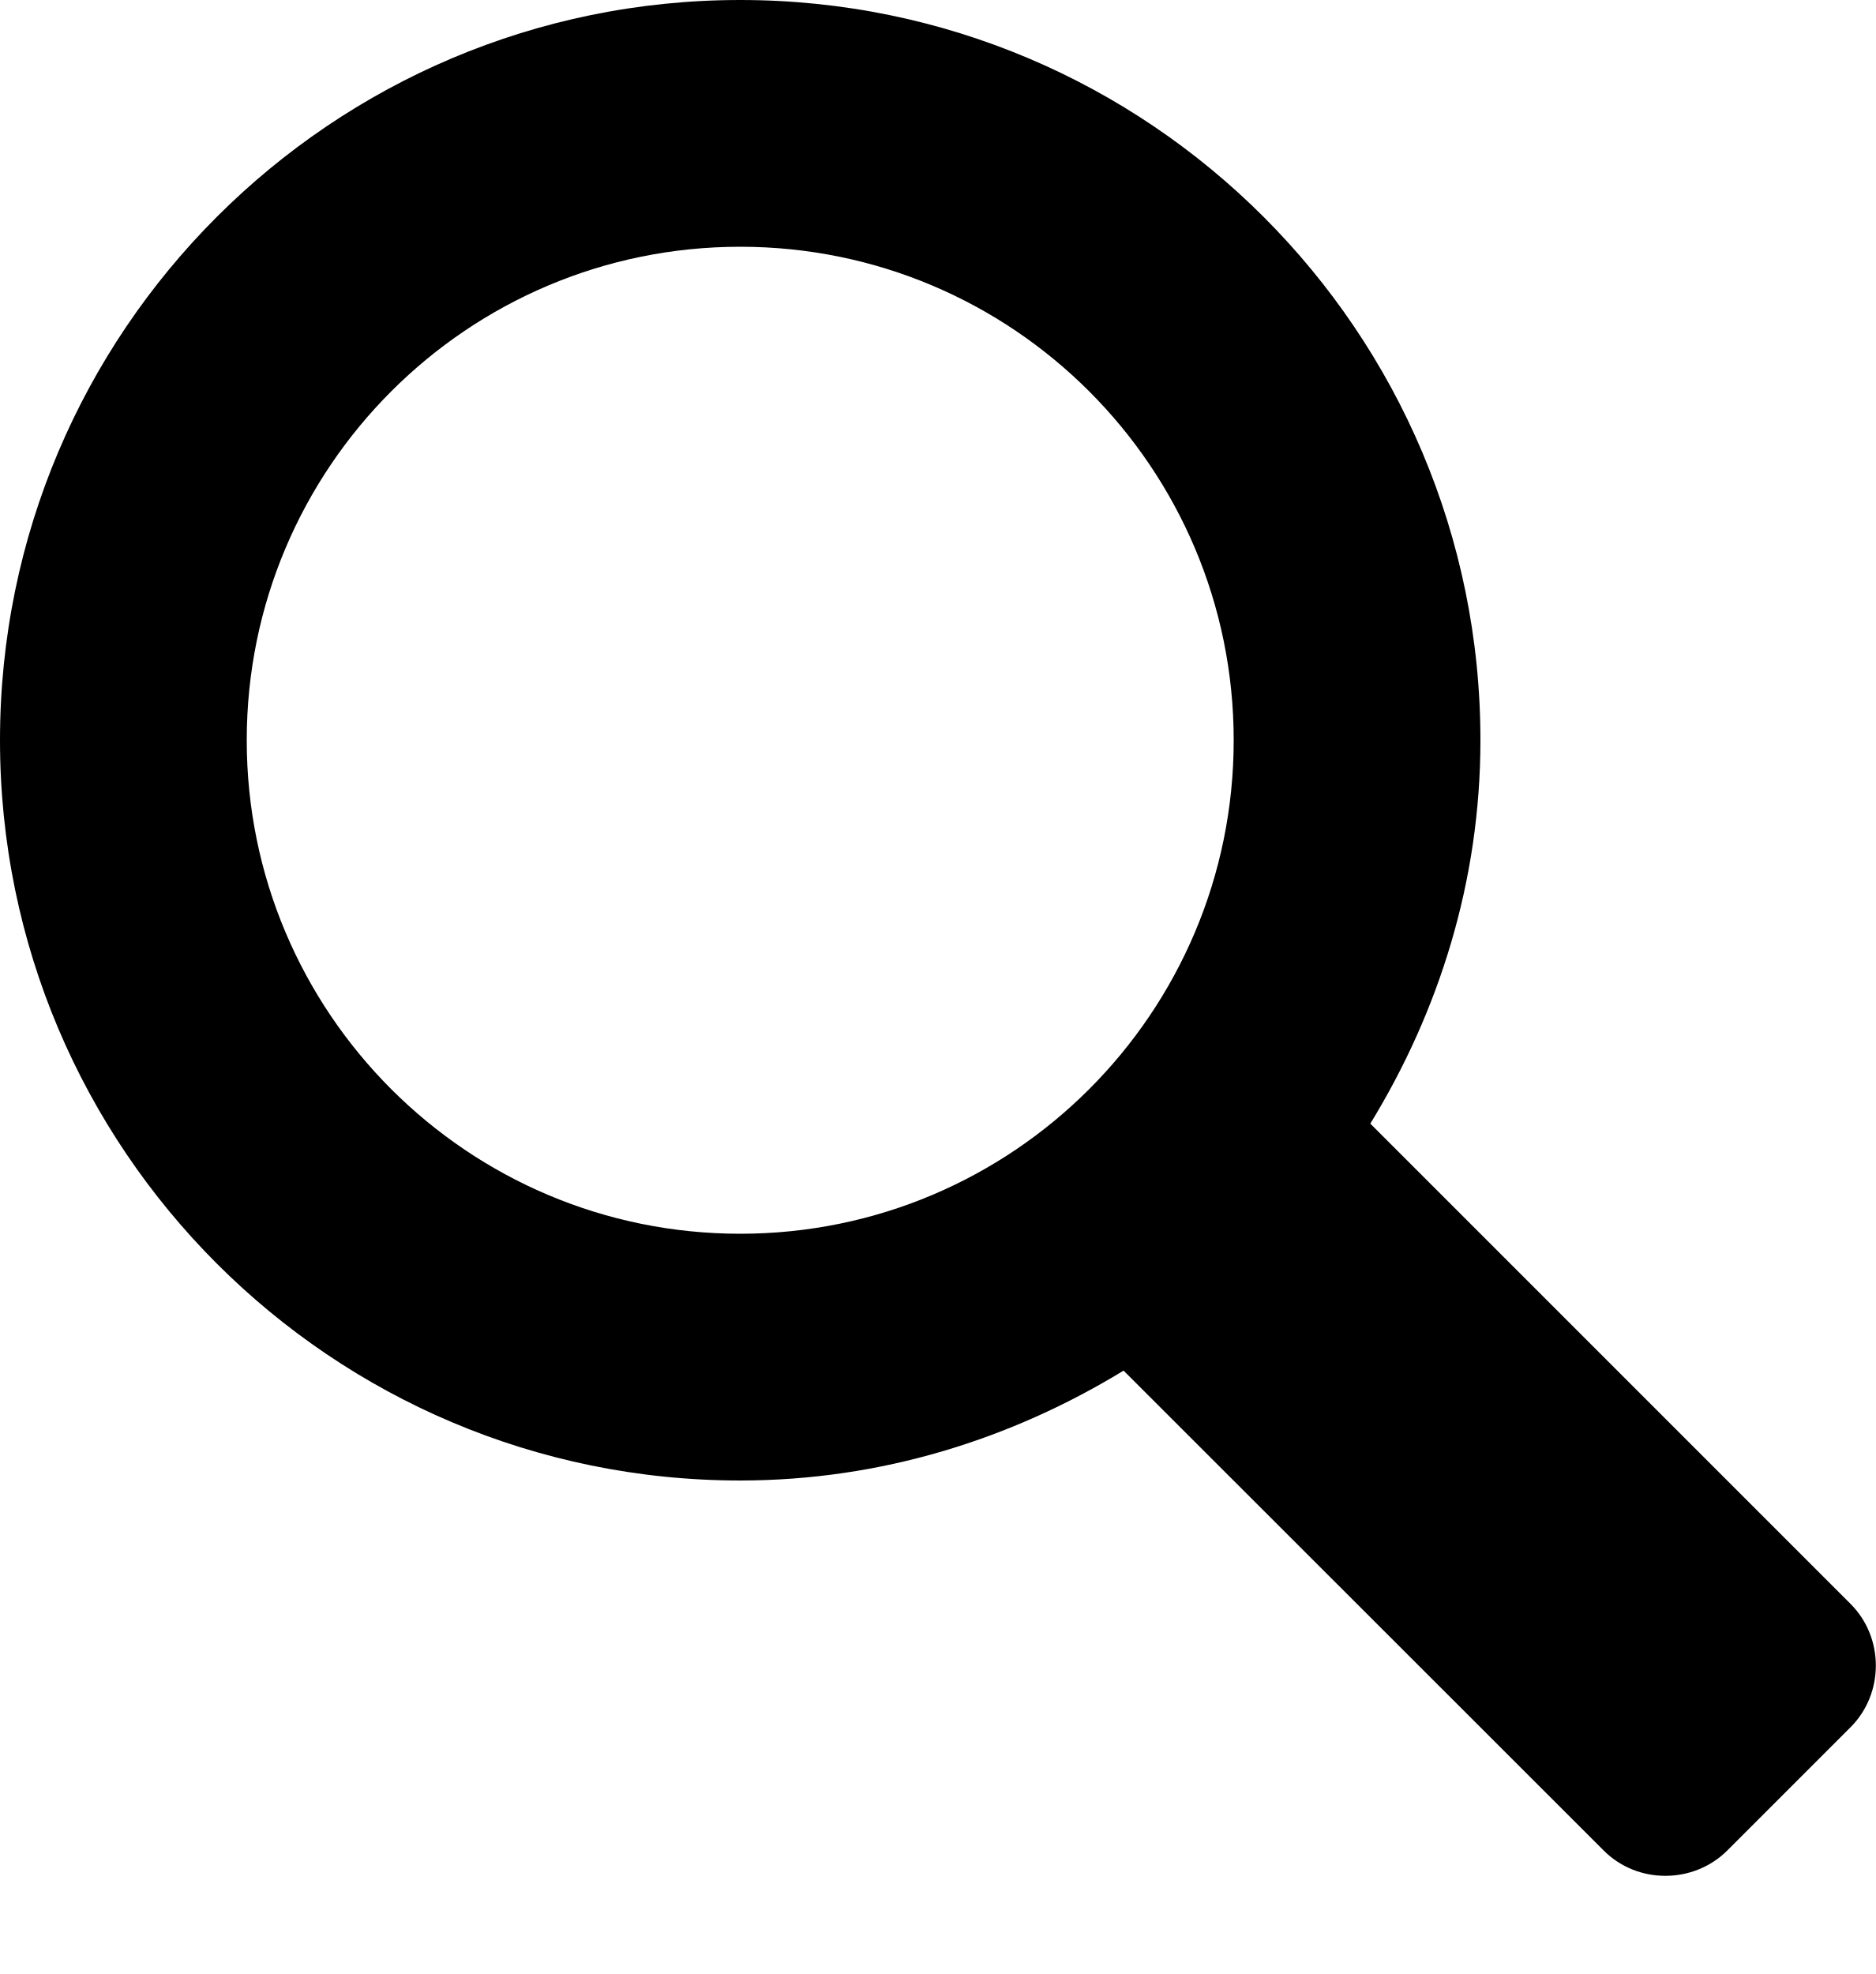
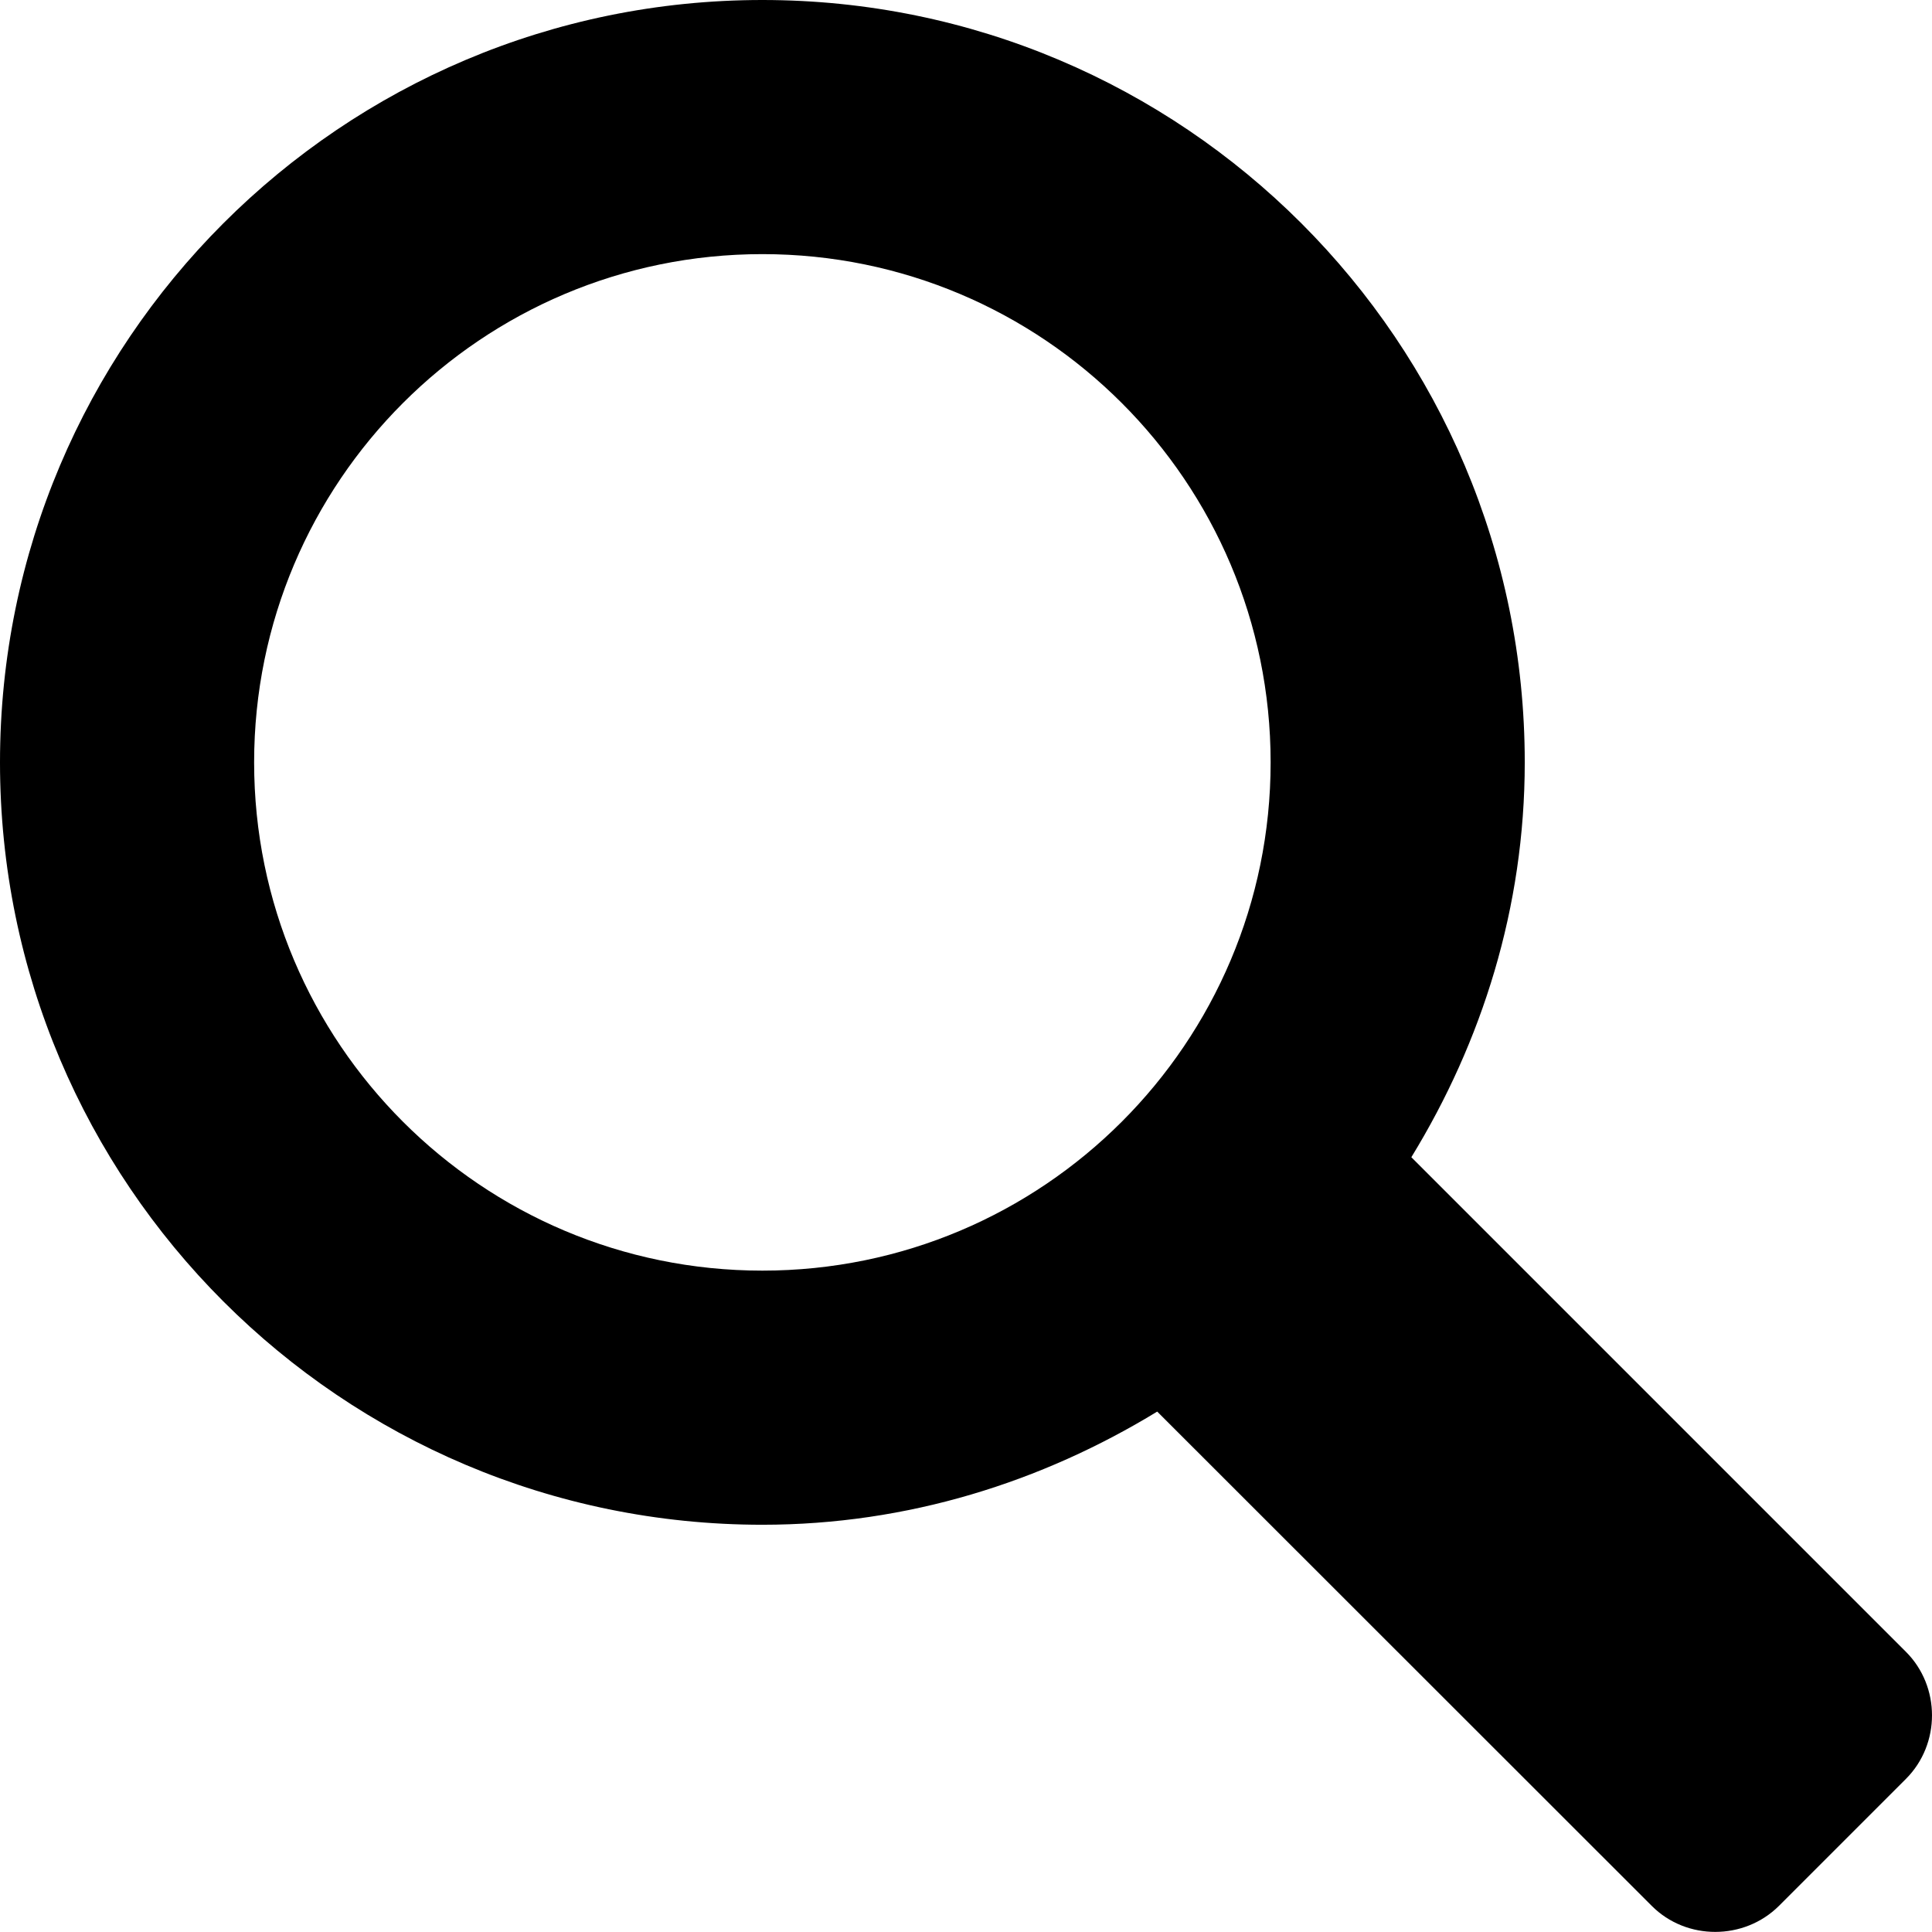
- <svg xmlns="http://www.w3.org/2000/svg" height="1024" width="973.125">
+ <svg xmlns="http://www.w3.org/2000/svg">
  <path d="M960 832L710.875 582.875C746.438 524.812 768 457.156 768 384 768 171.969 596 0 384 0 171.969 0 0 171.969 0 384c0 212 171.969 384 384 384 73.156 0 140.812-21.562 198.875-57L832 960c17.5 17.5 46.5 17.375 64 0l64-64C977.5 878.5 977.5 849.5 960 832zM384 640c-141.375 0-256-114.625-256-256s114.625-256 256-256 256 114.625 256 256S525.375 640 384 640z" />
</svg>
